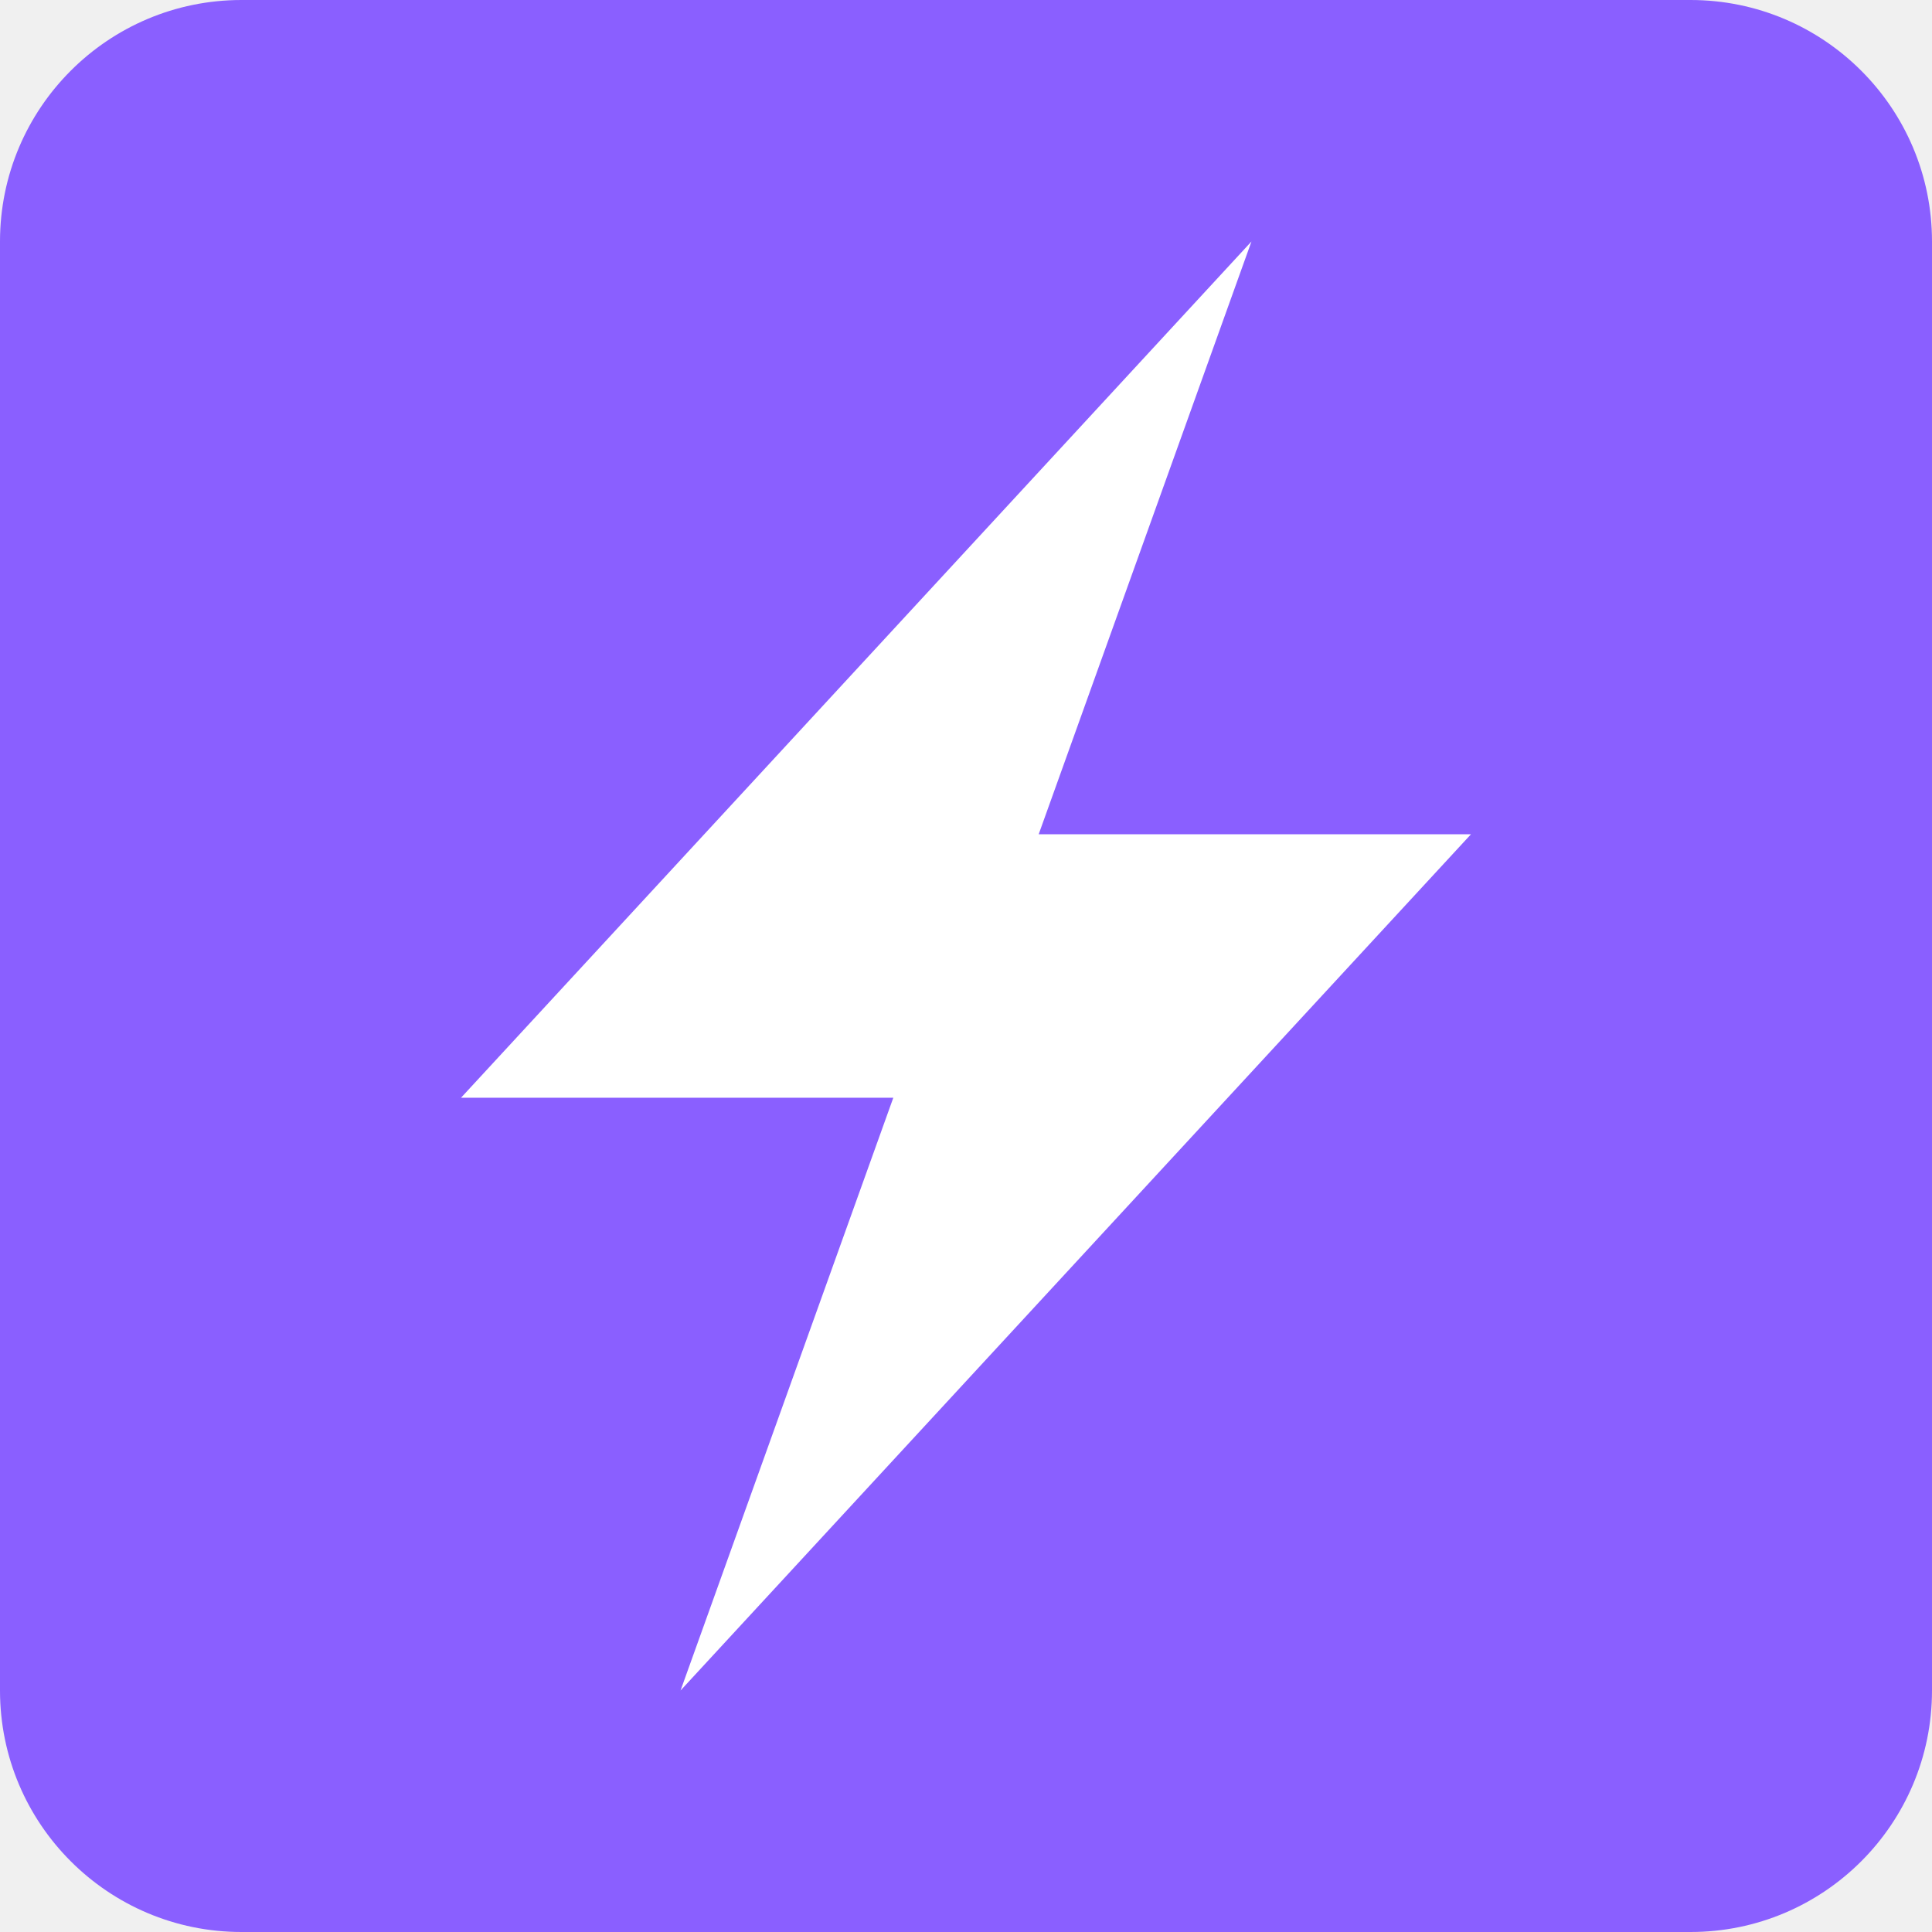
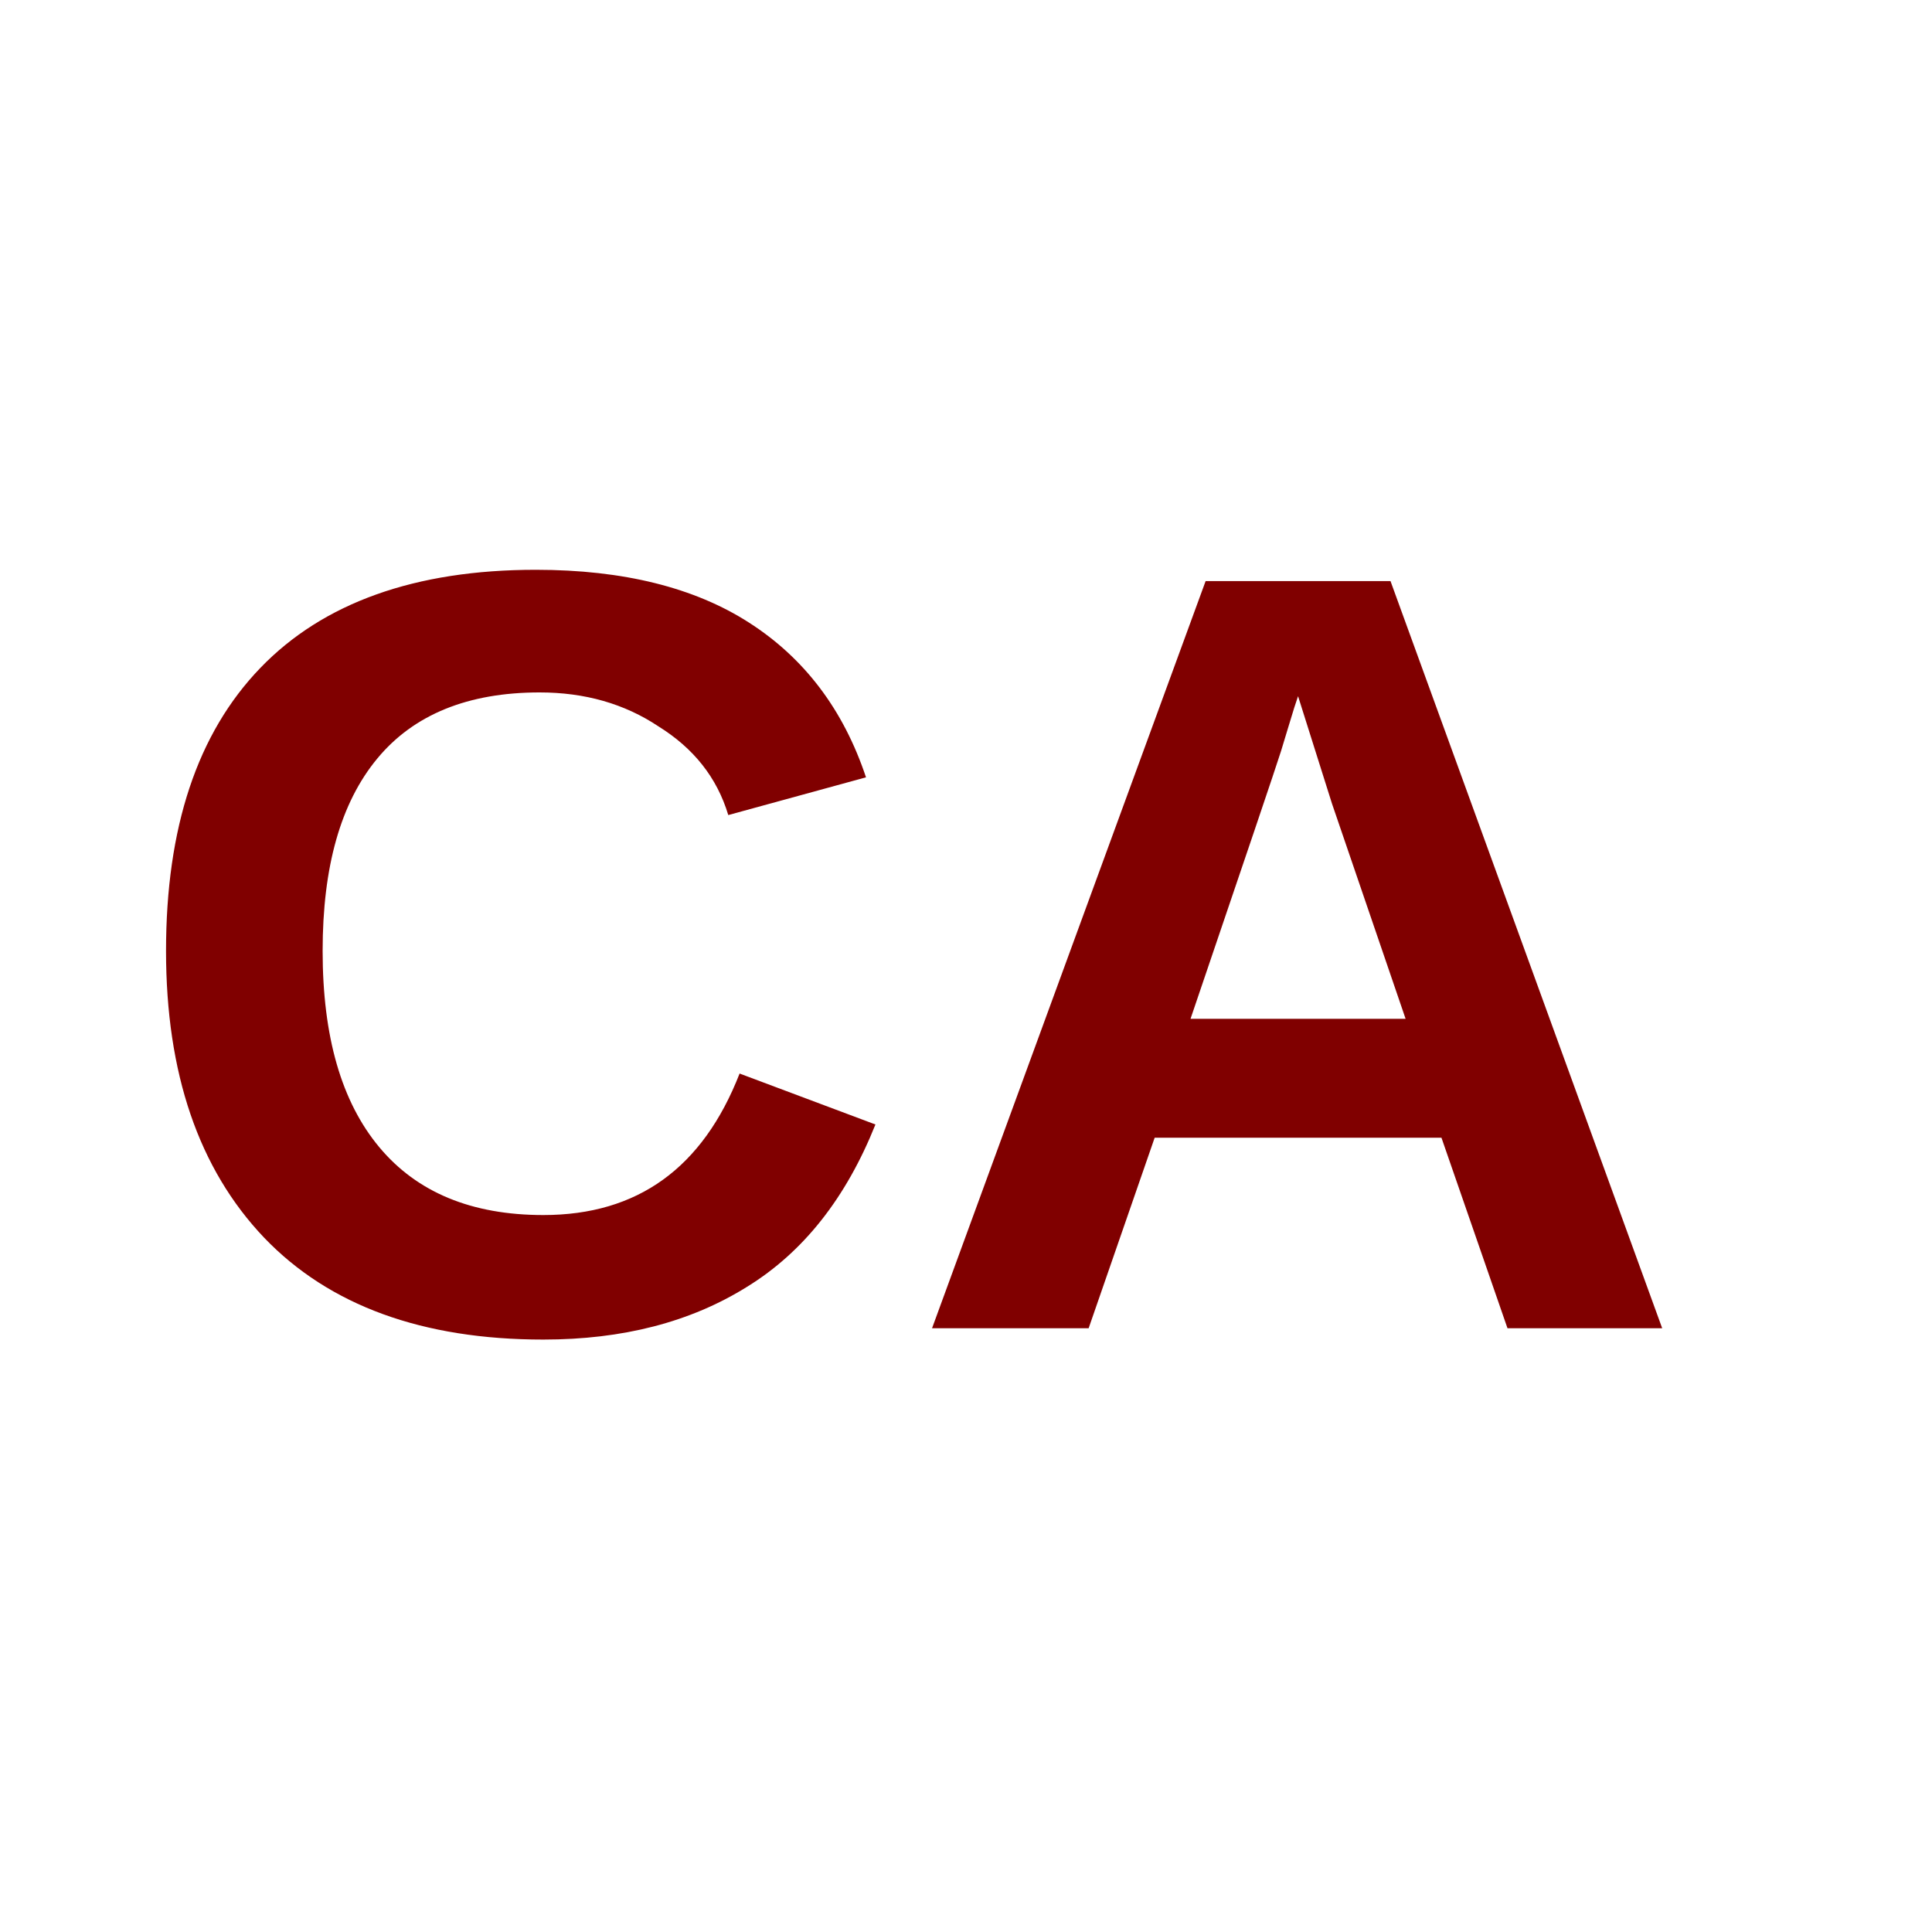
- <svg xmlns="http://www.w3.org/2000/svg" viewBox="0 0 16 16" width="16" height="16">
-   <rect width="16" height="16" rx="2" fill="#8A5FFF" />
-   <path d="M7.398 9.091h-3.58L10.364 2 8.602 6.909h3.58L5.636 14l1.762-4.909Z" fill="#fff" />
+ <svg xmlns="http://www.w3.org/2000/svg" width="16" height="16" viewBox="0 0 16 16">
+   <rect width="16" height="16" fill="white" />
+   <text x="1" y="11" font-family="Arial, sans-serif" font-size="9" font-weight="bold" fill="#800000">CA</text>
</svg>
